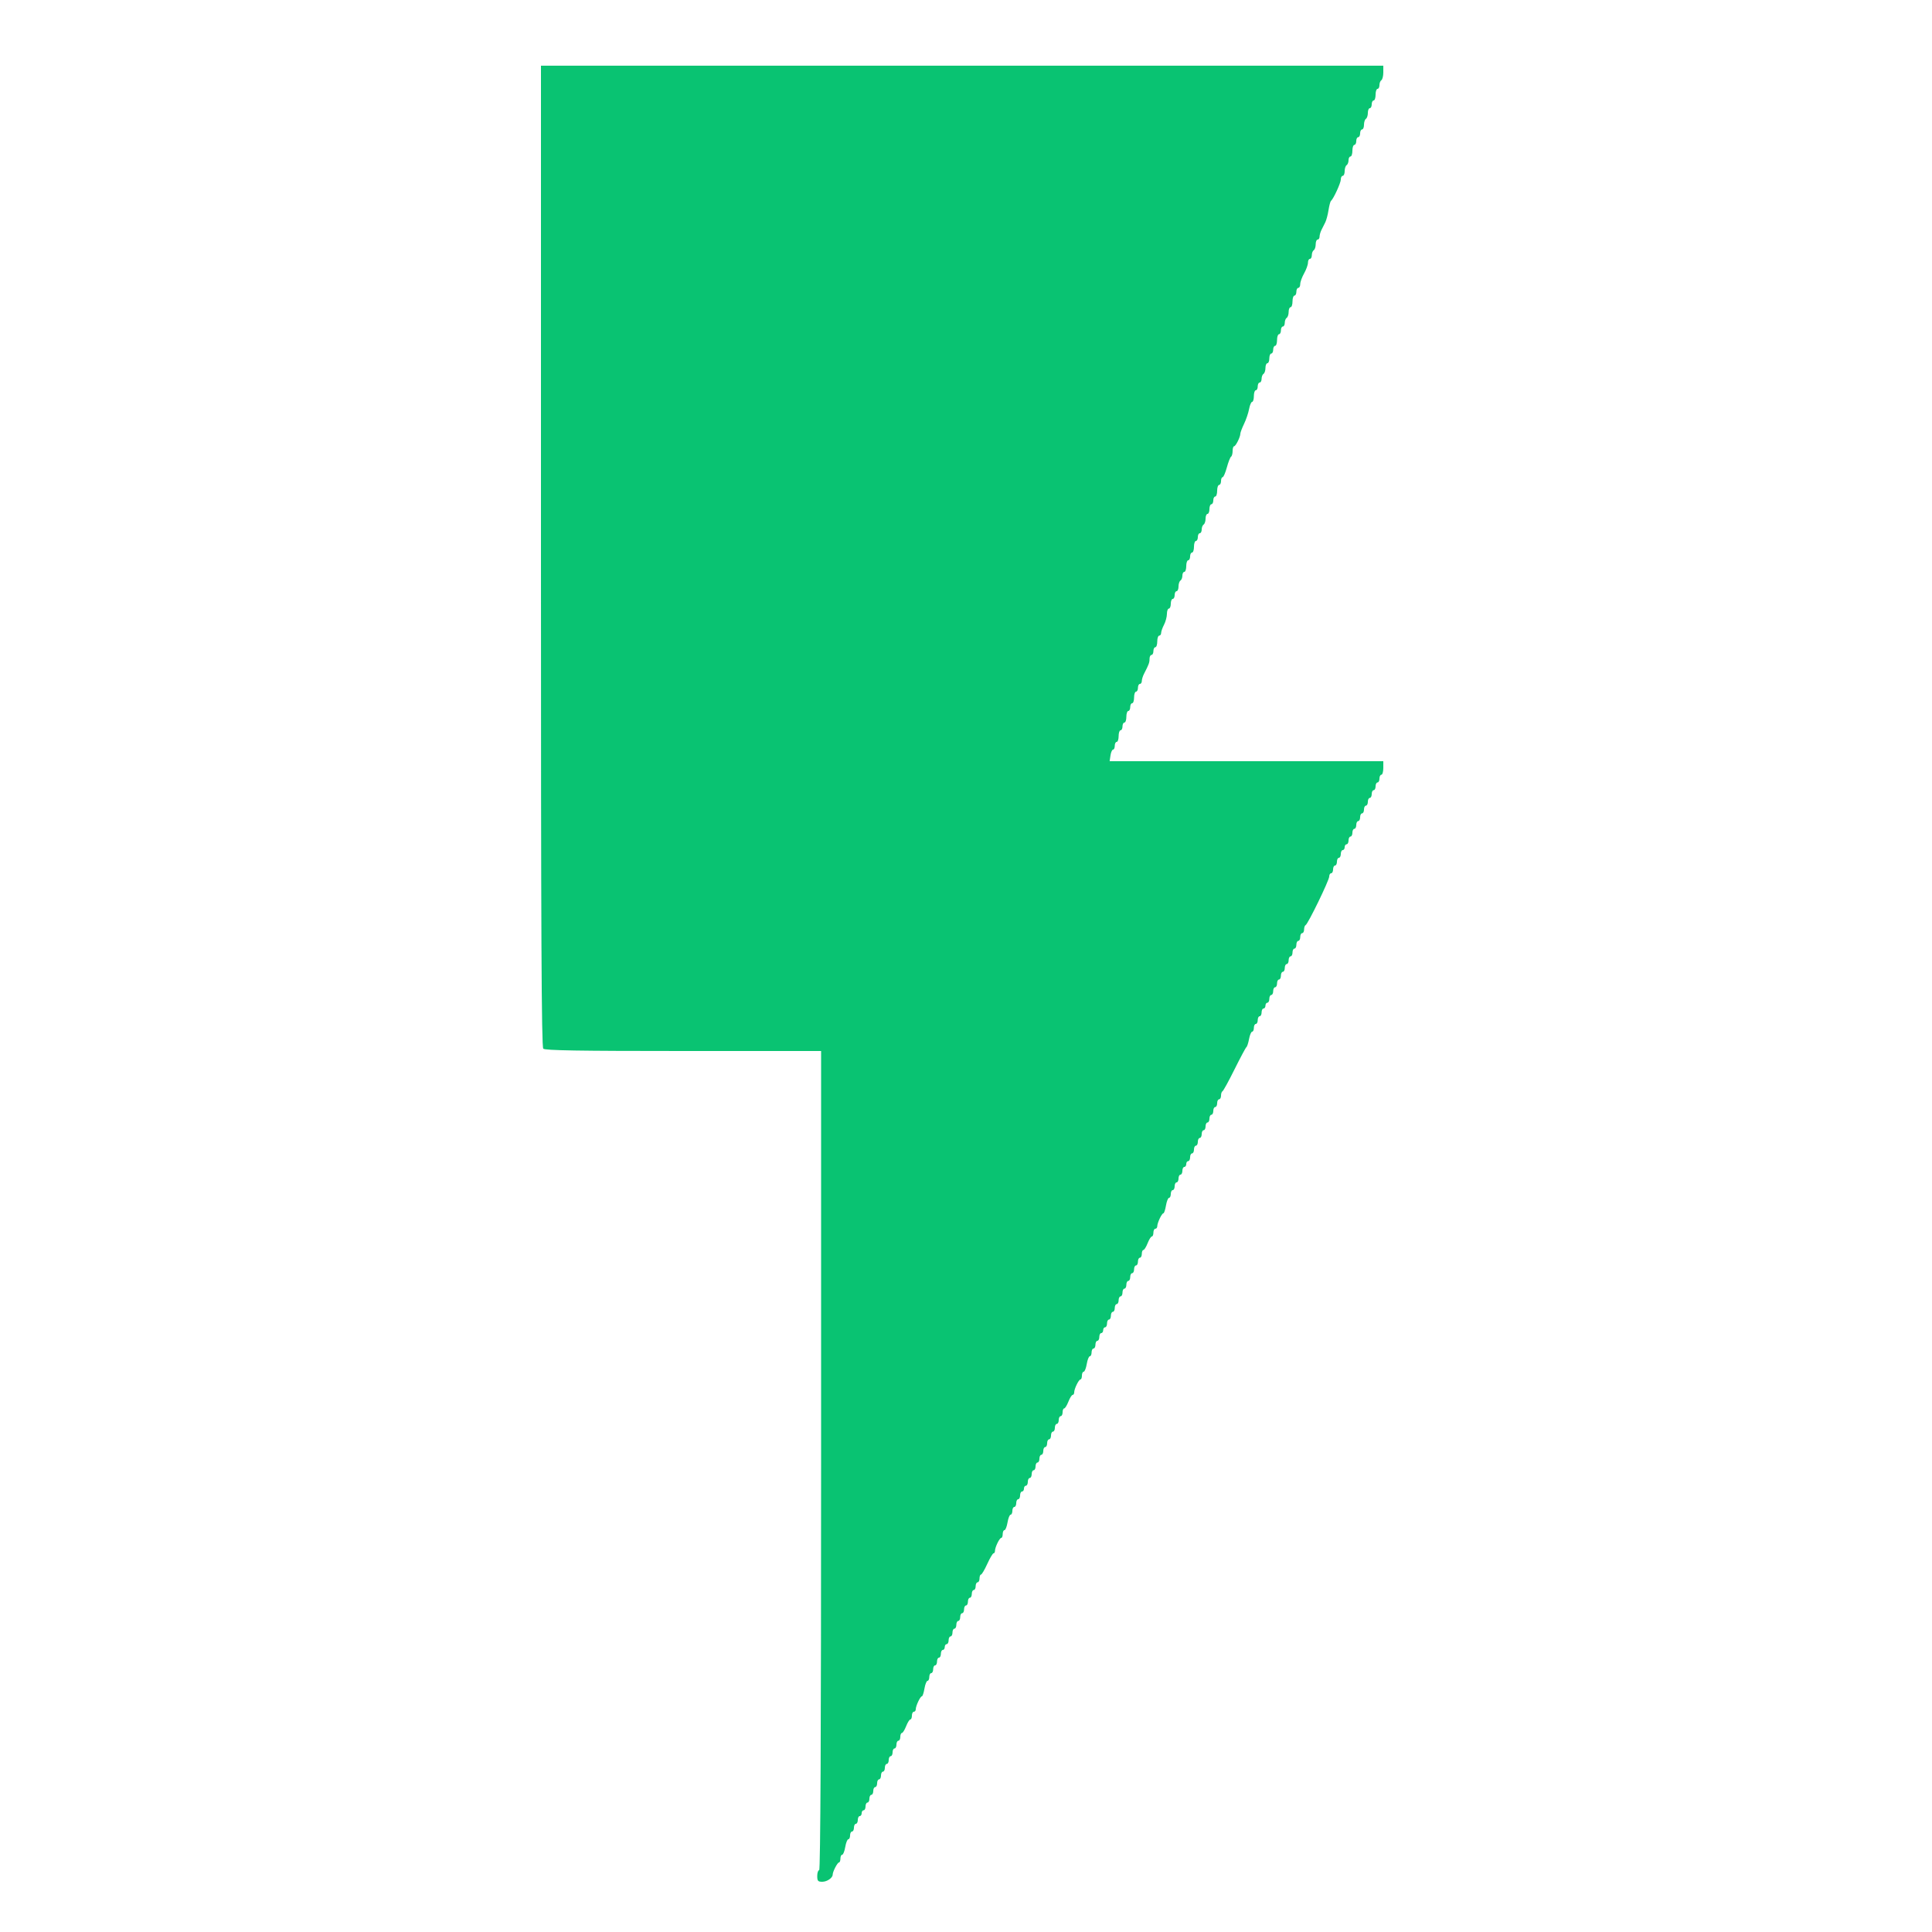
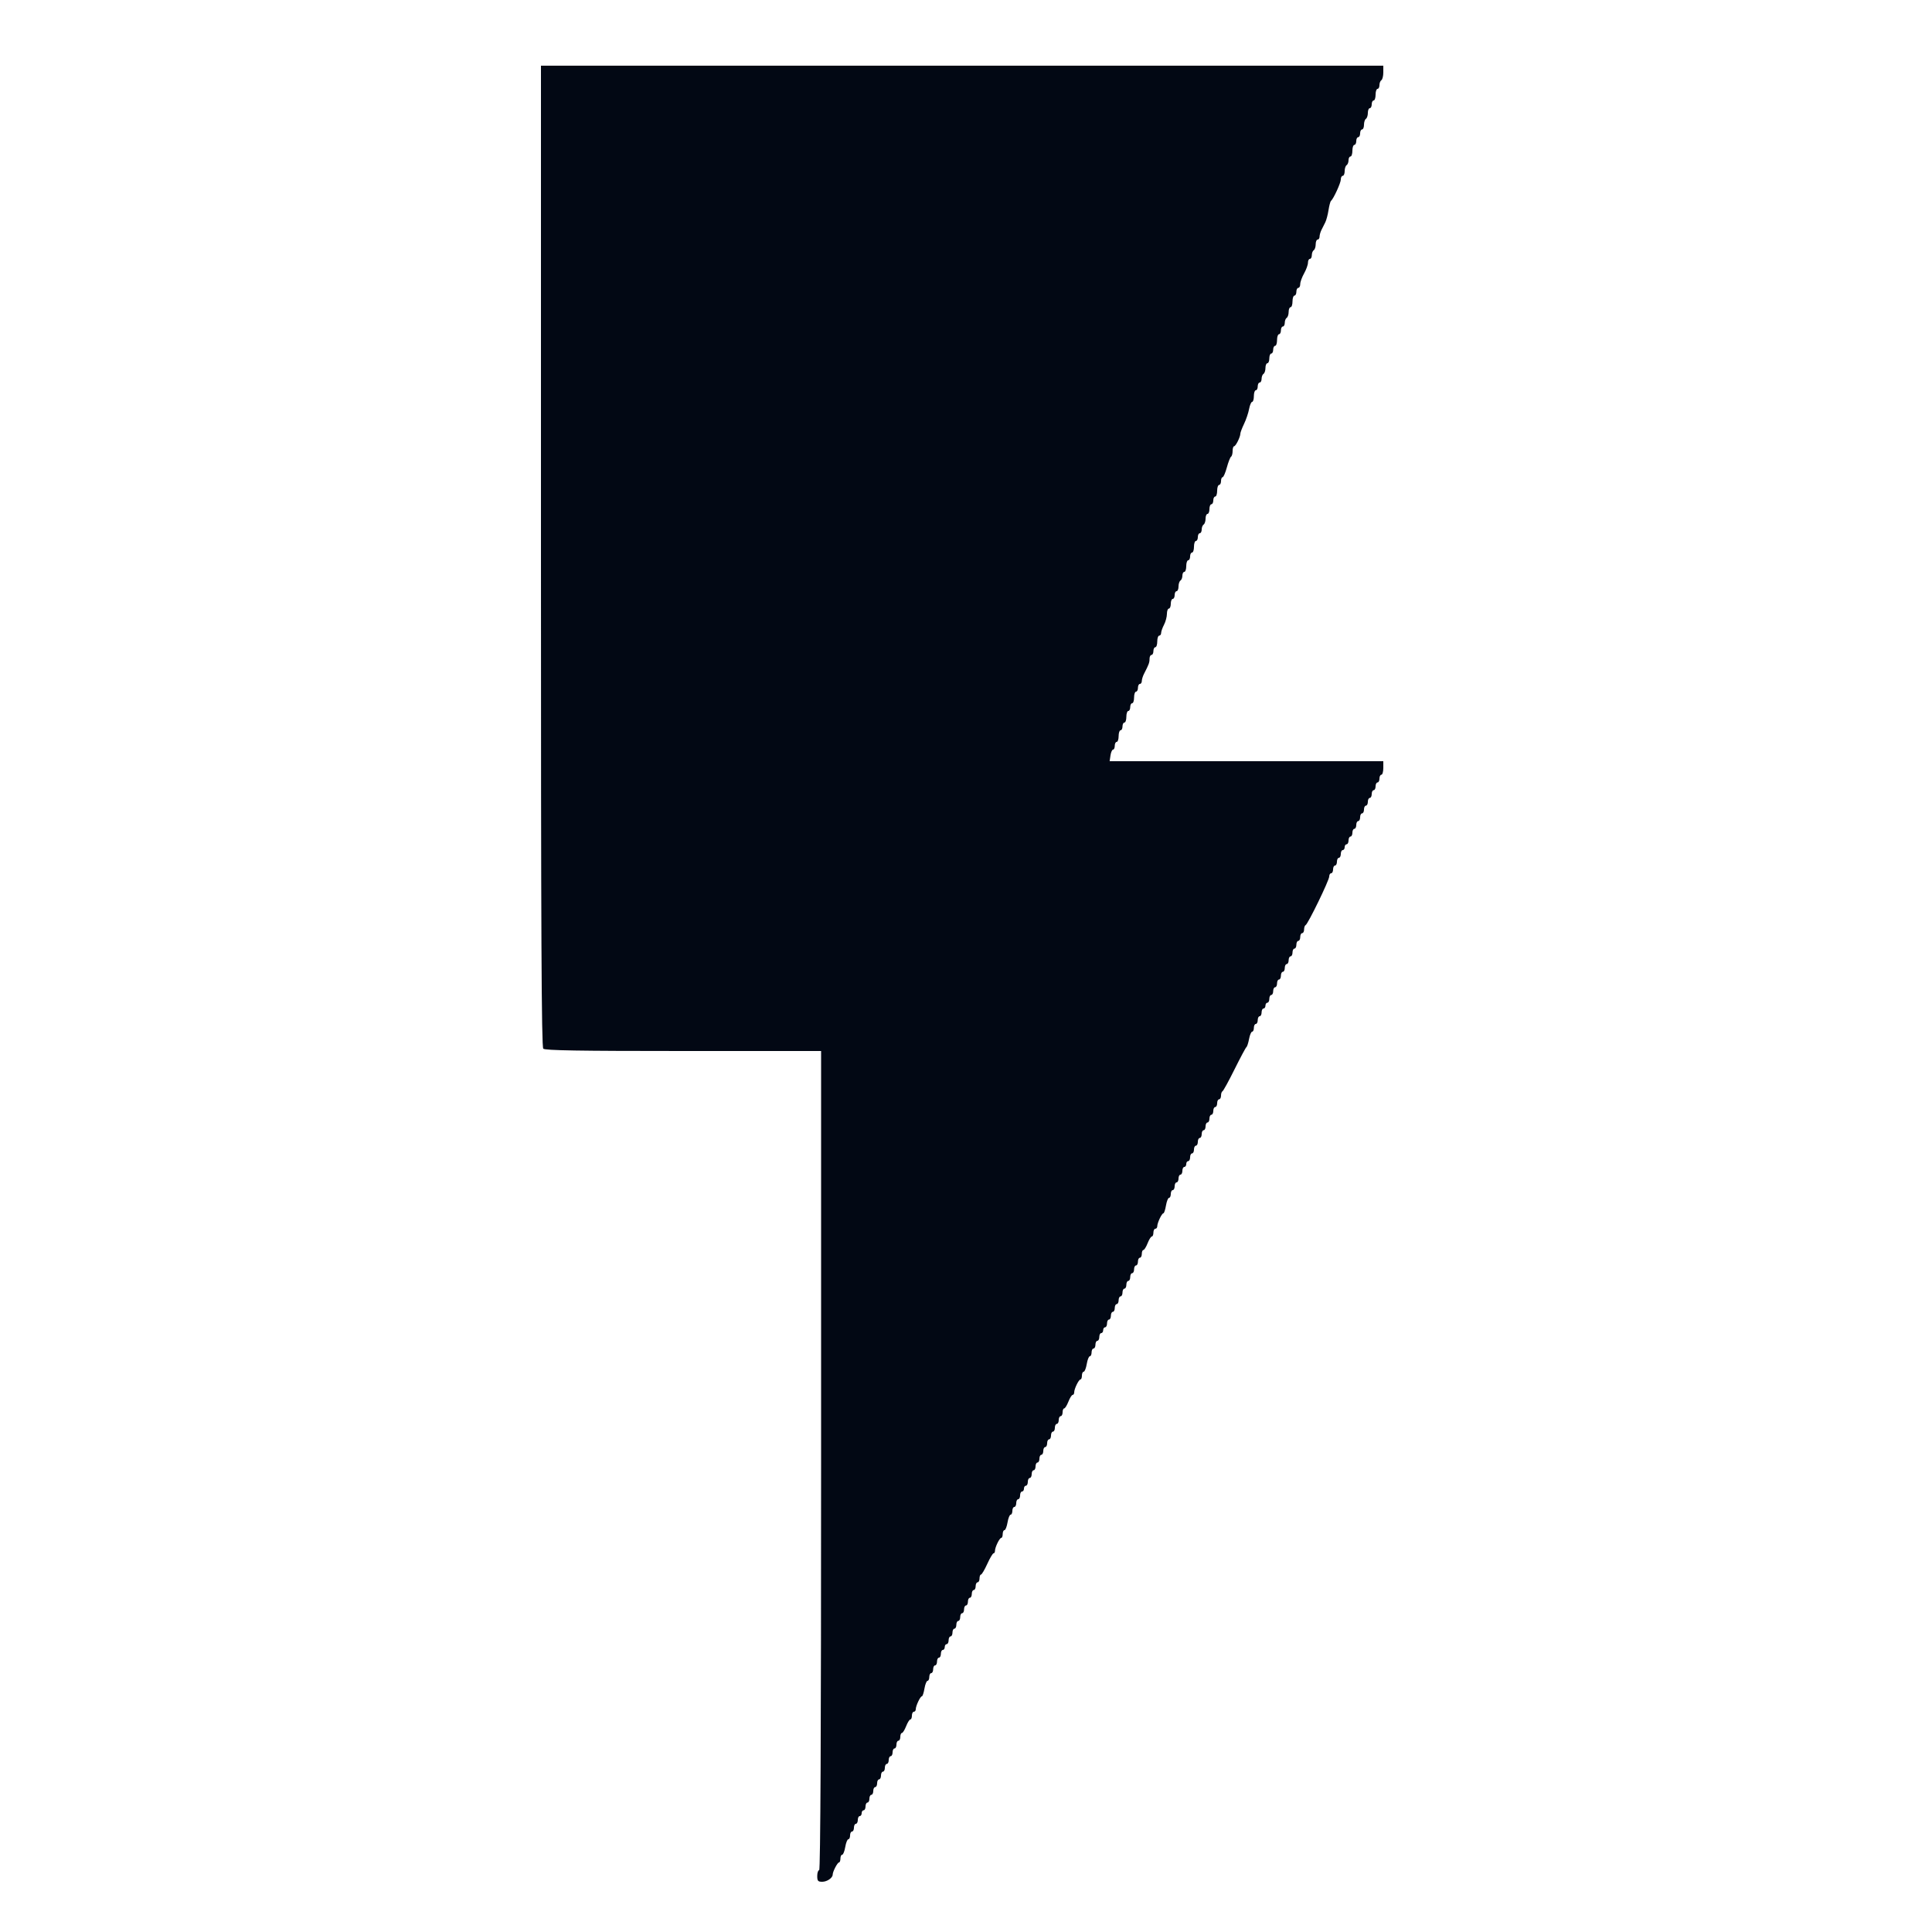
<svg xmlns="http://www.w3.org/2000/svg" id="svg" version="1.1" width="400" height="400" viewBox="0 0 400 400">
  <g id="svgg">
-     <path id="path0" d="M112.000 115.120 C 112.000 193.547,112.109 216.749,112.480 217.120 C 112.844 217.484,119.831 217.600,141.480 217.600 L 170.000 217.600 170.000 302.400 C 170.000 358.667,169.865 387.200,169.600 387.200 C 169.380 387.200,169.200 387.740,169.200 388.400 C 169.200 389.422,169.352 389.600,170.229 389.600 C 171.236 389.600,172.400 388.800,172.400 388.108 C 172.400 387.506,173.386 385.606,173.700 385.603 C 173.865 385.601,174.000 385.240,174.000 384.800 C 174.000 384.360,174.164 384.000,174.365 384.000 C 174.566 384.000,174.851 383.280,175.000 382.400 C 175.149 381.520,175.434 380.800,175.635 380.800 C 175.836 380.800,176.000 380.440,176.000 380.000 C 176.000 379.560,176.180 379.200,176.400 379.200 C 176.620 379.200,176.800 378.840,176.800 378.400 C 176.800 377.960,176.980 377.600,177.200 377.600 C 177.420 377.600,177.600 377.240,177.600 376.800 C 177.600 376.360,177.780 376.000,178.000 376.000 C 178.220 376.000,178.400 375.730,178.400 375.400 C 178.400 375.070,178.580 374.800,178.800 374.800 C 179.020 374.800,179.200 374.440,179.200 374.000 C 179.200 373.560,179.380 373.200,179.600 373.200 C 179.820 373.200,180.000 372.840,180.000 372.400 C 180.000 371.960,180.180 371.600,180.400 371.600 C 180.620 371.600,180.800 371.240,180.800 370.800 C 180.800 370.360,180.980 370.000,181.200 370.000 C 181.420 370.000,181.600 369.640,181.600 369.200 C 181.600 368.760,181.780 368.400,182.000 368.400 C 182.220 368.400,182.400 368.040,182.400 367.600 C 182.400 367.160,182.580 366.800,182.800 366.800 C 183.020 366.800,183.200 366.440,183.200 366.000 C 183.200 365.560,183.380 365.200,183.600 365.200 C 183.820 365.200,184.000 364.840,184.000 364.400 C 184.000 363.960,184.180 363.600,184.400 363.600 C 184.620 363.600,184.800 363.240,184.800 362.800 C 184.800 362.360,184.980 362.000,185.200 362.000 C 185.420 362.000,185.600 361.640,185.600 361.200 C 185.600 360.760,185.780 360.400,186.000 360.400 C 186.220 360.400,186.400 360.040,186.400 359.600 C 186.400 359.160,186.546 358.800,186.725 358.800 C 186.904 358.800,187.298 358.170,187.600 357.400 C 187.902 356.630,188.296 356.000,188.475 356.000 C 188.654 356.000,188.800 355.640,188.800 355.200 C 188.800 354.760,188.980 354.400,189.200 354.400 C 189.420 354.400,189.600 354.166,189.600 353.880 C 189.600 353.181,190.533 351.207,190.865 351.203 C 191.011 351.201,191.251 350.480,191.400 349.600 C 191.549 348.720,191.834 348.000,192.035 348.000 C 192.236 348.000,192.400 347.640,192.400 347.200 C 192.400 346.760,192.580 346.400,192.800 346.400 C 193.020 346.400,193.200 346.040,193.200 345.600 C 193.200 345.160,193.380 344.800,193.600 344.800 C 193.820 344.800,194.000 344.440,194.000 344.000 C 194.000 343.560,194.180 343.200,194.400 343.200 C 194.620 343.200,194.800 342.840,194.800 342.400 C 194.800 341.960,194.980 341.600,195.200 341.600 C 195.420 341.600,195.600 341.330,195.600 341.000 C 195.600 340.670,195.780 340.400,196.000 340.400 C 196.220 340.400,196.400 340.040,196.400 339.600 C 196.400 339.160,196.580 338.800,196.800 338.800 C 197.020 338.800,197.200 338.440,197.200 338.000 C 197.200 337.560,197.380 337.200,197.600 337.200 C 197.820 337.200,198.000 336.840,198.000 336.400 C 198.000 335.960,198.180 335.600,198.400 335.600 C 198.620 335.600,198.800 335.240,198.800 334.800 C 198.800 334.360,198.980 334.000,199.200 334.000 C 199.420 334.000,199.600 333.640,199.600 333.200 C 199.600 332.760,199.780 332.400,200.000 332.400 C 200.220 332.400,200.400 332.040,200.400 331.600 C 200.400 331.160,200.580 330.800,200.800 330.800 C 201.020 330.800,201.200 330.440,201.200 330.000 C 201.200 329.560,201.380 329.200,201.600 329.200 C 201.820 329.200,202.000 328.840,202.000 328.400 C 202.000 327.960,202.180 327.600,202.400 327.600 C 202.620 327.600,202.800 327.240,202.800 326.800 C 202.800 326.360,202.935 325.999,203.100 325.999 C 203.265 325.998,203.850 325.008,204.400 323.800 C 204.950 322.592,205.535 321.602,205.700 321.601 C 205.865 321.601,206.000 321.366,206.000 321.080 C 206.000 320.344,206.941 318.407,207.300 318.403 C 207.465 318.401,207.600 318.040,207.600 317.600 C 207.600 317.160,207.764 316.800,207.965 316.800 C 208.166 316.800,208.451 316.080,208.600 315.200 C 208.749 314.320,209.034 313.600,209.235 313.600 C 209.436 313.600,209.600 313.240,209.600 312.800 C 209.600 312.360,209.780 312.000,210.000 312.000 C 210.220 312.000,210.400 311.640,210.400 311.200 C 210.400 310.760,210.580 310.400,210.800 310.400 C 211.020 310.400,211.200 310.040,211.200 309.600 C 211.200 309.160,211.380 308.800,211.600 308.800 C 211.820 308.800,212.000 308.530,212.000 308.200 C 212.000 307.870,212.180 307.600,212.400 307.600 C 212.620 307.600,212.800 307.240,212.800 306.800 C 212.800 306.360,212.980 306.000,213.200 306.000 C 213.420 306.000,213.600 305.640,213.600 305.200 C 213.600 304.760,213.780 304.400,214.000 304.400 C 214.220 304.400,214.400 304.040,214.400 303.600 C 214.400 303.160,214.580 302.800,214.800 302.800 C 215.020 302.800,215.200 302.440,215.200 302.000 C 215.200 301.560,215.380 301.200,215.600 301.200 C 215.820 301.200,216.000 300.840,216.000 300.400 C 216.000 299.960,216.180 299.600,216.400 299.600 C 216.620 299.600,216.800 299.240,216.800 298.800 C 216.800 298.360,216.980 298.000,217.200 298.000 C 217.420 298.000,217.600 297.640,217.600 297.200 C 217.600 296.760,217.780 296.400,218.000 296.400 C 218.220 296.400,218.400 296.040,218.400 295.600 C 218.400 295.160,218.580 294.800,218.800 294.800 C 219.020 294.800,219.200 294.440,219.200 294.000 C 219.200 293.560,219.380 293.200,219.600 293.200 C 219.820 293.200,220.000 292.840,220.000 292.400 C 220.000 291.960,220.146 291.600,220.325 291.600 C 220.504 291.600,220.898 290.970,221.200 290.200 C 221.502 289.430,221.896 288.800,222.075 288.800 C 222.254 288.800,222.400 288.566,222.400 288.280 C 222.400 287.544,223.341 285.607,223.700 285.603 C 223.865 285.601,224.000 285.240,224.000 284.800 C 224.000 284.360,224.164 284.000,224.365 284.000 C 224.566 284.000,224.851 283.280,225.000 282.400 C 225.149 281.520,225.434 280.800,225.635 280.800 C 225.836 280.800,226.000 280.440,226.000 280.000 C 226.000 279.560,226.180 279.200,226.400 279.200 C 226.620 279.200,226.800 278.840,226.800 278.400 C 226.800 277.960,226.980 277.600,227.200 277.600 C 227.420 277.600,227.600 277.240,227.600 276.800 C 227.600 276.360,227.780 276.000,228.000 276.000 C 228.220 276.000,228.400 275.730,228.400 275.400 C 228.400 275.070,228.580 274.800,228.800 274.800 C 229.020 274.800,229.200 274.440,229.200 274.000 C 229.200 273.560,229.380 273.200,229.600 273.200 C 229.820 273.200,230.000 272.840,230.000 272.400 C 230.000 271.960,230.180 271.600,230.400 271.600 C 230.620 271.600,230.800 271.240,230.800 270.800 C 230.800 270.360,230.980 270.000,231.200 270.000 C 231.420 270.000,231.600 269.640,231.600 269.200 C 231.600 268.760,231.780 268.400,232.000 268.400 C 232.220 268.400,232.400 268.040,232.400 267.600 C 232.400 267.160,232.580 266.800,232.800 266.800 C 233.020 266.800,233.200 266.440,233.200 266.000 C 233.200 265.560,233.380 265.200,233.600 265.200 C 233.820 265.200,234.000 264.840,234.000 264.400 C 234.000 263.960,234.180 263.600,234.400 263.600 C 234.620 263.600,234.800 263.240,234.800 262.800 C 234.800 262.360,234.980 262.000,235.200 262.000 C 235.420 262.000,235.600 261.640,235.600 261.200 C 235.600 260.760,235.780 260.400,236.000 260.400 C 236.220 260.400,236.400 260.040,236.400 259.600 C 236.400 259.160,236.546 258.800,236.725 258.800 C 236.904 258.800,237.298 258.170,237.600 257.400 C 237.902 256.630,238.296 256.000,238.475 256.000 C 238.654 256.000,238.800 255.640,238.800 255.200 C 238.800 254.760,238.980 254.400,239.200 254.400 C 239.420 254.400,239.600 254.166,239.600 253.880 C 239.600 253.181,240.533 251.207,240.865 251.203 C 241.011 251.201,241.251 250.480,241.400 249.600 C 241.549 248.720,241.834 248.000,242.035 248.000 C 242.236 248.000,242.400 247.640,242.400 247.200 C 242.400 246.760,242.580 246.400,242.800 246.400 C 243.020 246.400,243.200 246.040,243.200 245.600 C 243.200 245.160,243.380 244.800,243.600 244.800 C 243.820 244.800,244.000 244.440,244.000 244.000 C 244.000 243.560,244.180 243.200,244.400 243.200 C 244.620 243.200,244.800 242.840,244.800 242.400 C 244.800 241.960,244.980 241.600,245.200 241.600 C 245.420 241.600,245.600 241.330,245.600 241.000 C 245.600 240.670,245.780 240.400,246.000 240.400 C 246.220 240.400,246.400 240.040,246.400 239.600 C 246.400 239.160,246.580 238.800,246.800 238.800 C 247.020 238.800,247.200 238.440,247.200 238.000 C 247.200 237.560,247.380 237.200,247.600 237.200 C 247.820 237.200,248.000 236.840,248.000 236.400 C 248.000 235.960,248.180 235.600,248.400 235.600 C 248.620 235.600,248.800 235.240,248.800 234.800 C 248.800 234.360,248.980 234.000,249.200 234.000 C 249.420 234.000,249.600 233.640,249.600 233.200 C 249.600 232.760,249.780 232.400,250.000 232.400 C 250.220 232.400,250.400 232.040,250.400 231.600 C 250.400 231.160,250.580 230.800,250.800 230.800 C 251.020 230.800,251.200 230.440,251.200 230.000 C 251.200 229.560,251.380 229.200,251.600 229.200 C 251.820 229.200,252.000 228.840,252.000 228.400 C 252.000 227.960,252.180 227.600,252.400 227.600 C 252.620 227.600,252.800 227.255,252.800 226.833 C 252.800 226.412,252.937 226.007,253.105 225.933 C 253.273 225.860,254.393 223.820,255.594 221.400 C 256.796 218.980,257.902 216.910,258.053 216.799 C 258.203 216.689,258.453 215.924,258.608 215.099 C 258.762 214.275,259.049 213.600,259.245 213.600 C 259.440 213.600,259.600 213.240,259.600 212.800 C 259.600 212.360,259.780 212.000,260.000 212.000 C 260.220 212.000,260.400 211.640,260.400 211.200 C 260.400 210.760,260.580 210.400,260.800 210.400 C 261.020 210.400,261.200 210.040,261.200 209.600 C 261.200 209.160,261.380 208.800,261.600 208.800 C 261.820 208.800,262.000 208.530,262.000 208.200 C 262.000 207.870,262.180 207.600,262.400 207.600 C 262.620 207.600,262.800 207.240,262.800 206.800 C 262.800 206.360,262.980 206.000,263.200 206.000 C 263.420 206.000,263.600 205.640,263.600 205.200 C 263.600 204.760,263.780 204.400,264.000 204.400 C 264.220 204.400,264.400 204.040,264.400 203.600 C 264.400 203.160,264.580 202.800,264.800 202.800 C 265.020 202.800,265.200 202.440,265.200 202.000 C 265.200 201.560,265.380 201.200,265.600 201.200 C 265.820 201.200,266.000 200.840,266.000 200.400 C 266.000 199.960,266.180 199.600,266.400 199.600 C 266.620 199.600,266.800 199.240,266.800 198.800 C 266.800 198.360,266.980 198.000,267.200 198.000 C 267.420 198.000,267.600 197.640,267.600 197.200 C 267.600 196.760,267.780 196.400,268.000 196.400 C 268.220 196.400,268.400 196.040,268.400 195.600 C 268.400 195.160,268.580 194.800,268.800 194.800 C 269.020 194.800,269.200 194.440,269.200 194.000 C 269.200 193.560,269.380 193.200,269.600 193.200 C 269.820 193.200,270.000 192.855,270.000 192.433 C 270.000 192.012,270.141 191.607,270.313 191.533 C 270.789 191.330,275.200 182.257,275.200 181.480 C 275.200 181.106,275.380 180.800,275.600 180.800 C 275.820 180.800,276.000 180.440,276.000 180.000 C 276.000 179.560,276.180 179.200,276.400 179.200 C 276.620 179.200,276.800 178.840,276.800 178.400 C 276.800 177.960,276.980 177.600,277.200 177.600 C 277.420 177.600,277.600 177.240,277.600 176.800 C 277.600 176.360,277.780 176.000,278.000 176.000 C 278.220 176.000,278.400 175.730,278.400 175.400 C 278.400 175.070,278.580 174.800,278.800 174.800 C 279.020 174.800,279.200 174.440,279.200 174.000 C 279.200 173.560,279.380 173.200,279.600 173.200 C 279.820 173.200,280.000 172.840,280.000 172.400 C 280.000 171.960,280.180 171.600,280.400 171.600 C 280.620 171.600,280.800 171.240,280.800 170.800 C 280.800 170.360,280.980 170.000,281.200 170.000 C 281.420 170.000,281.600 169.640,281.600 169.200 C 281.600 168.760,281.780 168.400,282.000 168.400 C 282.220 168.400,282.400 168.040,282.400 167.600 C 282.400 167.160,282.580 166.800,282.800 166.800 C 283.020 166.800,283.200 166.440,283.200 166.000 C 283.200 165.560,283.380 165.200,283.600 165.200 C 283.820 165.200,284.000 164.840,284.000 164.400 C 284.000 163.960,284.180 163.600,284.400 163.600 C 284.620 163.600,284.800 163.240,284.800 162.800 C 284.800 162.360,284.980 162.000,285.200 162.000 C 285.420 162.000,285.600 161.640,285.600 161.200 C 285.600 160.760,285.780 160.400,286.000 160.400 C 286.220 160.400,286.400 159.770,286.400 159.000 L 286.400 157.600 258.069 157.600 L 229.739 157.600 229.915 156.400 C 230.012 155.740,230.250 155.200,230.445 155.200 C 230.640 155.200,230.800 154.840,230.800 154.400 C 230.800 153.960,230.980 153.600,231.200 153.600 C 231.420 153.600,231.600 153.060,231.600 152.400 C 231.600 151.740,231.780 151.200,232.000 151.200 C 232.220 151.200,232.400 150.840,232.400 150.400 C 232.400 149.960,232.580 149.600,232.800 149.600 C 233.020 149.600,233.200 149.060,233.200 148.400 C 233.200 147.740,233.380 147.200,233.600 147.200 C 233.820 147.200,234.000 146.840,234.000 146.400 C 234.000 145.960,234.180 145.600,234.400 145.600 C 234.620 145.600,234.800 145.060,234.800 144.400 C 234.800 143.740,234.980 143.200,235.200 143.200 C 235.420 143.200,235.600 142.840,235.600 142.400 C 235.600 141.960,235.780 141.600,236.000 141.600 C 236.220 141.600,236.400 141.328,236.400 140.995 C 236.400 140.662,236.608 139.987,236.862 139.495 C 237.858 137.569,238.000 137.183,238.000 136.405 C 238.000 135.962,238.180 135.600,238.400 135.600 C 238.620 135.600,238.800 135.240,238.800 134.800 C 238.800 134.360,238.980 134.000,239.200 134.000 C 239.420 134.000,239.600 133.460,239.600 132.800 C 239.600 132.140,239.780 131.600,240.000 131.600 C 240.220 131.600,240.400 131.351,240.400 131.046 C 240.400 130.741,240.669 129.976,240.998 129.346 C 241.326 128.716,241.596 127.705,241.598 127.100 C 241.599 126.495,241.780 126.000,242.000 126.000 C 242.220 126.000,242.400 125.550,242.400 125.000 C 242.400 124.450,242.580 124.000,242.800 124.000 C 243.020 124.000,243.200 123.640,243.200 123.200 C 243.200 122.760,243.380 122.400,243.600 122.400 C 243.820 122.400,244.000 121.961,244.000 121.424 C 244.000 120.887,244.180 120.336,244.400 120.200 C 244.620 120.064,244.800 119.603,244.800 119.176 C 244.800 118.749,244.980 118.400,245.200 118.400 C 245.420 118.400,245.600 117.860,245.600 117.200 C 245.600 116.540,245.780 116.000,246.000 116.000 C 246.220 116.000,246.400 115.640,246.400 115.200 C 246.400 114.760,246.580 114.400,246.800 114.400 C 247.020 114.400,247.200 113.860,247.200 113.200 C 247.200 112.540,247.380 112.000,247.600 112.000 C 247.820 112.000,248.000 111.640,248.000 111.200 C 248.000 110.760,248.180 110.400,248.400 110.400 C 248.620 110.400,248.800 110.051,248.800 109.624 C 248.800 109.197,248.980 108.736,249.200 108.600 C 249.420 108.464,249.600 107.913,249.600 107.376 C 249.600 106.839,249.780 106.400,250.000 106.400 C 250.220 106.400,250.400 105.950,250.400 105.400 C 250.400 104.850,250.580 104.400,250.800 104.400 C 251.020 104.400,251.200 104.040,251.200 103.600 C 251.200 103.160,251.380 102.800,251.600 102.800 C 251.820 102.800,252.000 102.260,252.000 101.600 C 252.000 100.940,252.180 100.400,252.400 100.400 C 252.620 100.400,252.800 100.040,252.800 99.600 C 252.800 99.160,252.947 98.800,253.128 98.800 C 253.308 98.800,253.704 97.889,254.007 96.775 C 254.310 95.661,254.703 94.660,254.879 94.551 C 255.056 94.442,255.200 93.913,255.200 93.376 C 255.200 92.839,255.335 92.399,255.500 92.397 C 255.840 92.393,256.800 90.472,256.800 89.795 C 256.800 89.551,257.144 88.638,257.564 87.768 C 257.985 86.898,258.455 85.514,258.609 84.693 C 258.763 83.872,259.049 83.200,259.245 83.200 C 259.440 83.200,259.600 82.660,259.600 82.000 C 259.600 81.340,259.780 80.800,260.000 80.800 C 260.220 80.800,260.400 80.440,260.400 80.000 C 260.400 79.560,260.580 79.200,260.800 79.200 C 261.020 79.200,261.200 78.851,261.200 78.424 C 261.200 77.997,261.380 77.536,261.600 77.400 C 261.820 77.264,262.000 76.713,262.000 76.176 C 262.000 75.639,262.180 75.200,262.400 75.200 C 262.620 75.200,262.800 74.750,262.800 74.200 C 262.800 73.650,262.980 73.200,263.200 73.200 C 263.420 73.200,263.600 72.840,263.600 72.400 C 263.600 71.960,263.780 71.600,264.000 71.600 C 264.220 71.600,264.400 71.060,264.400 70.400 C 264.400 69.740,264.580 69.200,264.800 69.200 C 265.020 69.200,265.200 68.840,265.200 68.400 C 265.200 67.960,265.380 67.600,265.600 67.600 C 265.820 67.600,266.000 67.251,266.000 66.824 C 266.000 66.397,266.180 65.936,266.400 65.800 C 266.620 65.664,266.800 65.113,266.800 64.576 C 266.800 64.039,266.980 63.600,267.200 63.600 C 267.420 63.600,267.600 63.060,267.600 62.400 C 267.600 61.740,267.780 61.200,268.000 61.200 C 268.220 61.200,268.400 60.840,268.400 60.400 C 268.400 59.960,268.580 59.600,268.800 59.600 C 269.020 59.600,269.200 59.245,269.200 58.812 C 269.200 58.379,269.560 57.383,270.000 56.600 C 270.440 55.817,270.800 54.821,270.800 54.388 C 270.800 53.955,270.980 53.600,271.200 53.600 C 271.420 53.600,271.600 53.251,271.600 52.824 C 271.600 52.397,271.780 51.936,272.000 51.800 C 272.220 51.664,272.400 51.113,272.400 50.576 C 272.400 50.039,272.580 49.600,272.800 49.600 C 273.020 49.600,273.200 49.328,273.200 48.995 C 273.200 48.662,273.380 48.032,273.600 47.595 C 273.820 47.158,274.177 46.448,274.392 46.017 C 274.608 45.587,274.906 44.462,275.053 43.517 C 275.201 42.573,275.429 41.710,275.561 41.600 C 276.092 41.156,277.600 37.874,277.600 37.162 C 277.600 36.743,277.780 36.400,278.000 36.400 C 278.220 36.400,278.400 35.961,278.400 35.424 C 278.400 34.887,278.580 34.336,278.800 34.200 C 279.020 34.064,279.200 33.603,279.200 33.176 C 279.200 32.749,279.380 32.400,279.600 32.400 C 279.820 32.400,280.000 31.860,280.000 31.200 C 280.000 30.540,280.180 30.000,280.400 30.000 C 280.620 30.000,280.800 29.640,280.800 29.200 C 280.800 28.760,280.980 28.400,281.200 28.400 C 281.420 28.400,281.600 28.040,281.600 27.600 C 281.600 27.160,281.780 26.800,282.000 26.800 C 282.220 26.800,282.400 26.361,282.400 25.824 C 282.400 25.287,282.580 24.736,282.800 24.600 C 283.020 24.464,283.200 23.913,283.200 23.376 C 283.200 22.839,283.380 22.400,283.600 22.400 C 283.820 22.400,284.000 22.040,284.000 21.600 C 284.000 21.160,284.180 20.800,284.400 20.800 C 284.620 20.800,284.800 20.260,284.800 19.600 C 284.800 18.940,284.980 18.400,285.200 18.400 C 285.420 18.400,285.600 18.051,285.600 17.624 C 285.600 17.197,285.780 16.736,286.000 16.600 C 286.220 16.464,286.400 15.733,286.400 14.976 L 286.400 13.600 199.200 13.600 L 112.000 13.600 112.000 115.120 " stroke="none" fill="#09c372" fill-rule="evenodd" />
-     <path id="path1" d="" stroke="none" fill="#09c372" fill-rule="evenodd" />
-     <path id="path2" d="" stroke="none" fill="#09c372" fill-rule="evenodd" />
-     <path id="path3" d="" stroke="none" fill="#09c372" fill-rule="evenodd" />
-     <path id="path4" d="" stroke="none" fill="#09c372" fill-rule="evenodd" />
+     <path id="path0" d="M112.000 115.120 C 112.000 193.547,112.109 216.749,112.480 217.120 C 112.844 217.484,119.831 217.600,141.480 217.600 L 170.000 217.600 170.000 302.400 C 170.000 358.667,169.865 387.200,169.600 387.200 C 169.380 387.200,169.200 387.740,169.200 388.400 C 169.200 389.422,169.352 389.600,170.229 389.600 C 171.236 389.600,172.400 388.800,172.400 388.108 C 172.400 387.506,173.386 385.606,173.700 385.603 C 173.865 385.601,174.000 385.240,174.000 384.800 C 174.000 384.360,174.164 384.000,174.365 384.000 C 174.566 384.000,174.851 383.280,175.000 382.400 C 175.149 381.520,175.434 380.800,175.635 380.800 C 175.836 380.800,176.000 380.440,176.000 380.000 C 176.000 379.560,176.180 379.200,176.400 379.200 C 176.620 379.200,176.800 378.840,176.800 378.400 C 176.800 377.960,176.980 377.600,177.200 377.600 C 177.420 377.600,177.600 377.240,177.600 376.800 C 177.600 376.360,177.780 376.000,178.000 376.000 C 178.220 376.000,178.400 375.730,178.400 375.400 C 178.400 375.070,178.580 374.800,178.800 374.800 C 179.020 374.800,179.200 374.440,179.200 374.000 C 179.200 373.560,179.380 373.200,179.600 373.200 C 179.820 373.200,180.000 372.840,180.000 372.400 C 180.000 371.960,180.180 371.600,180.400 371.600 C 180.620 371.600,180.800 371.240,180.800 370.800 C 180.800 370.360,180.980 370.000,181.200 370.000 C 181.420 370.000,181.600 369.640,181.600 369.200 C 181.600 368.760,181.780 368.400,182.000 368.400 C 182.220 368.400,182.400 368.040,182.400 367.600 C 182.400 367.160,182.580 366.800,182.800 366.800 C 183.020 366.800,183.200 366.440,183.200 366.000 C 183.200 365.560,183.380 365.200,183.600 365.200 C 183.820 365.200,184.000 364.840,184.000 364.400 C 184.000 363.960,184.180 363.600,184.400 363.600 C 184.620 363.600,184.800 363.240,184.800 362.800 C 184.800 362.360,184.980 362.000,185.200 362.000 C 185.420 362.000,185.600 361.640,185.600 361.200 C 185.600 360.760,185.780 360.400,186.000 360.400 C 186.220 360.400,186.400 360.040,186.400 359.600 C 186.400 359.160,186.546 358.800,186.725 358.800 C 186.904 358.800,187.298 358.170,187.600 357.400 C 187.902 356.630,188.296 356.000,188.475 356.000 C 188.654 356.000,188.800 355.640,188.800 355.200 C 188.800 354.760,188.980 354.400,189.200 354.400 C 189.420 354.400,189.600 354.166,189.600 353.880 C 189.600 353.181,190.533 351.207,190.865 351.203 C 191.011 351.201,191.251 350.480,191.400 349.600 C 191.549 348.720,191.834 348.000,192.035 348.000 C 192.236 348.000,192.400 347.640,192.400 347.200 C 192.400 346.760,192.580 346.400,192.800 346.400 C 193.020 346.400,193.200 346.040,193.200 345.600 C 193.200 345.160,193.380 344.800,193.600 344.800 C 193.820 344.800,194.000 344.440,194.000 344.000 C 194.000 343.560,194.180 343.200,194.400 343.200 C 194.620 343.200,194.800 342.840,194.800 342.400 C 194.800 341.960,194.980 341.600,195.200 341.600 C 195.420 341.600,195.600 341.330,195.600 341.000 C 195.600 340.670,195.780 340.400,196.000 340.400 C 196.220 340.400,196.400 340.040,196.400 339.600 C 196.400 339.160,196.580 338.800,196.800 338.800 C 197.020 338.800,197.200 338.440,197.200 338.000 C 197.200 337.560,197.380 337.200,197.600 337.200 C 197.820 337.200,198.000 336.840,198.000 336.400 C 198.000 335.960,198.180 335.600,198.400 335.600 C 198.620 335.600,198.800 335.240,198.800 334.800 C 198.800 334.360,198.980 334.000,199.200 334.000 C 199.420 334.000,199.600 333.640,199.600 333.200 C 199.600 332.760,199.780 332.400,200.000 332.400 C 200.220 332.400,200.400 332.040,200.400 331.600 C 200.400 331.160,200.580 330.800,200.800 330.800 C 201.020 330.800,201.200 330.440,201.200 330.000 C 201.200 329.560,201.380 329.200,201.600 329.200 C 201.820 329.200,202.000 328.840,202.000 328.400 C 202.000 327.960,202.180 327.600,202.400 327.600 C 202.620 327.600,202.800 327.240,202.800 326.800 C 202.800 326.360,202.935 325.999,203.100 325.999 C 203.265 325.998,203.850 325.008,204.400 323.800 C 204.950 322.592,205.535 321.602,205.700 321.601 C 205.865 321.601,206.000 321.366,206.000 321.080 C 206.000 320.344,206.941 318.407,207.300 318.403 C 207.465 318.401,207.600 318.040,207.600 317.600 C 207.600 317.160,207.764 316.800,207.965 316.800 C 208.166 316.800,208.451 316.080,208.600 315.200 C 208.749 314.320,209.034 313.600,209.235 313.600 C 209.436 313.600,209.600 313.240,209.600 312.800 C 209.600 312.360,209.780 312.000,210.000 312.000 C 210.220 312.000,210.400 311.640,210.400 311.200 C 210.400 310.760,210.580 310.400,210.800 310.400 C 211.020 310.400,211.200 310.040,211.200 309.600 C 211.200 309.160,211.380 308.800,211.600 308.800 C 211.820 308.800,212.000 308.530,212.000 308.200 C 212.000 307.870,212.180 307.600,212.400 307.600 C 212.620 307.600,212.800 307.240,212.800 306.800 C 212.800 306.360,212.980 306.000,213.200 306.000 C 213.420 306.000,213.600 305.640,213.600 305.200 C 213.600 304.760,213.780 304.400,214.000 304.400 C 214.220 304.400,214.400 304.040,214.400 303.600 C 214.400 303.160,214.580 302.800,214.800 302.800 C 215.020 302.800,215.200 302.440,215.200 302.000 C 215.200 301.560,215.380 301.200,215.600 301.200 C 215.820 301.200,216.000 300.840,216.000 300.400 C 216.000 299.960,216.180 299.600,216.400 299.600 C 216.620 299.600,216.800 299.240,216.800 298.800 C 216.800 298.360,216.980 298.000,217.200 298.000 C 217.420 298.000,217.600 297.640,217.600 297.200 C 217.600 296.760,217.780 296.400,218.000 296.400 C 218.220 296.400,218.400 296.040,218.400 295.600 C 218.400 295.160,218.580 294.800,218.800 294.800 C 219.020 294.800,219.200 294.440,219.200 294.000 C 219.200 293.560,219.380 293.200,219.600 293.200 C 219.820 293.200,220.000 292.840,220.000 292.400 C 220.000 291.960,220.146 291.600,220.325 291.600 C 220.504 291.600,220.898 290.970,221.200 290.200 C 221.502 289.430,221.896 288.800,222.075 288.800 C 222.254 288.800,222.400 288.566,222.400 288.280 C 222.400 287.544,223.341 285.607,223.700 285.603 C 223.865 285.601,224.000 285.240,224.000 284.800 C 224.000 284.360,224.164 284.000,224.365 284.000 C 224.566 284.000,224.851 283.280,225.000 282.400 C 225.149 281.520,225.434 280.800,225.635 280.800 C 225.836 280.800,226.000 280.440,226.000 280.000 C 226.000 279.560,226.180 279.200,226.400 279.200 C 226.620 279.200,226.800 278.840,226.800 278.400 C 226.800 277.960,226.980 277.600,227.200 277.600 C 227.420 277.600,227.600 277.240,227.600 276.800 C 227.600 276.360,227.780 276.000,228.000 276.000 C 228.220 276.000,228.400 275.730,228.400 275.400 C 228.400 275.070,228.580 274.800,228.800 274.800 C 229.020 274.800,229.200 274.440,229.200 274.000 C 229.200 273.560,229.380 273.200,229.600 273.200 C 229.820 273.200,230.000 272.840,230.000 272.400 C 230.000 271.960,230.180 271.600,230.400 271.600 C 230.620 271.600,230.800 271.240,230.800 270.800 C 230.800 270.360,230.980 270.000,231.200 270.000 C 231.420 270.000,231.600 269.640,231.600 269.200 C 231.600 268.760,231.780 268.400,232.000 268.400 C 232.220 268.400,232.400 268.040,232.400 267.600 C 232.400 267.160,232.580 266.800,232.800 266.800 C 233.020 266.800,233.200 266.440,233.200 266.000 C 233.200 265.560,233.380 265.200,233.600 265.200 C 233.820 265.200,234.000 264.840,234.000 264.400 C 234.000 263.960,234.180 263.600,234.400 263.600 C 234.620 263.600,234.800 263.240,234.800 262.800 C 234.800 262.360,234.980 262.000,235.200 262.000 C 235.420 262.000,235.600 261.640,235.600 261.200 C 235.600 260.760,235.780 260.400,236.000 260.400 C 236.220 260.400,236.400 260.040,236.400 259.600 C 236.400 259.160,236.546 258.800,236.725 258.800 C 236.904 258.800,237.298 258.170,237.600 257.400 C 237.902 256.630,238.296 256.000,238.475 256.000 C 238.654 256.000,238.800 255.640,238.800 255.200 C 238.800 254.760,238.980 254.400,239.200 254.400 C 239.420 254.400,239.600 254.166,239.600 253.880 C 239.600 253.181,240.533 251.207,240.865 251.203 C 241.011 251.201,241.251 250.480,241.400 249.600 C 241.549 248.720,241.834 248.000,242.035 248.000 C 242.236 248.000,242.400 247.640,242.400 247.200 C 242.400 246.760,242.580 246.400,242.800 246.400 C 243.020 246.400,243.200 246.040,243.200 245.600 C 243.200 245.160,243.380 244.800,243.600 244.800 C 243.820 244.800,244.000 244.440,244.000 244.000 C 244.000 243.560,244.180 243.200,244.400 243.200 C 244.620 243.200,244.800 242.840,244.800 242.400 C 244.800 241.960,244.980 241.600,245.200 241.600 C 245.420 241.600,245.600 241.330,245.600 241.000 C 245.600 240.670,245.780 240.400,246.000 240.400 C 246.220 240.400,246.400 240.040,246.400 239.600 C 246.400 239.160,246.580 238.800,246.800 238.800 C 247.020 238.800,247.200 238.440,247.200 238.000 C 247.200 237.560,247.380 237.200,247.600 237.200 C 247.820 237.200,248.000 236.840,248.000 236.400 C 248.000 235.960,248.180 235.600,248.400 235.600 C 248.620 235.600,248.800 235.240,248.800 234.800 C 248.800 234.360,248.980 234.000,249.200 234.000 C 249.420 234.000,249.600 233.640,249.600 233.200 C 249.600 232.760,249.780 232.400,250.000 232.400 C 250.220 232.400,250.400 232.040,250.400 231.600 C 250.400 231.160,250.580 230.800,250.800 230.800 C 251.020 230.800,251.200 230.440,251.200 230.000 C 251.200 229.560,251.380 229.200,251.600 229.200 C 251.820 229.200,252.000 228.840,252.000 228.400 C 252.000 227.960,252.180 227.600,252.400 227.600 C 252.620 227.600,252.800 227.255,252.800 226.833 C 252.800 226.412,252.937 226.007,253.105 225.933 C 253.273 225.860,254.393 223.820,255.594 221.400 C 256.796 218.980,257.902 216.910,258.053 216.799 C 258.203 216.689,258.453 215.924,258.608 215.099 C 258.762 214.275,259.049 213.600,259.245 213.600 C 259.440 213.600,259.600 213.240,259.600 212.800 C 259.600 212.360,259.780 212.000,260.000 212.000 C 260.220 212.000,260.400 211.640,260.400 211.200 C 260.400 210.760,260.580 210.400,260.800 210.400 C 261.020 210.400,261.200 210.040,261.200 209.600 C 261.200 209.160,261.380 208.800,261.600 208.800 C 261.820 208.800,262.000 208.530,262.000 208.200 C 262.000 207.870,262.180 207.600,262.400 207.600 C 262.620 207.600,262.800 207.240,262.800 206.800 C 262.800 206.360,262.980 206.000,263.200 206.000 C 263.420 206.000,263.600 205.640,263.600 205.200 C 263.600 204.760,263.780 204.400,264.000 204.400 C 264.220 204.400,264.400 204.040,264.400 203.600 C 264.400 203.160,264.580 202.800,264.800 202.800 C 265.020 202.800,265.200 202.440,265.200 202.000 C 265.200 201.560,265.380 201.200,265.600 201.200 C 265.820 201.200,266.000 200.840,266.000 200.400 C 266.000 199.960,266.180 199.600,266.400 199.600 C 266.620 199.600,266.800 199.240,266.800 198.800 C 266.800 198.360,266.980 198.000,267.200 198.000 C 267.420 198.000,267.600 197.640,267.600 197.200 C 267.600 196.760,267.780 196.400,268.000 196.400 C 268.220 196.400,268.400 196.040,268.400 195.600 C 268.400 195.160,268.580 194.800,268.800 194.800 C 269.020 194.800,269.200 194.440,269.200 194.000 C 269.200 193.560,269.380 193.200,269.600 193.200 C 269.820 193.200,270.000 192.855,270.000 192.433 C 270.000 192.012,270.141 191.607,270.313 191.533 C 270.789 191.330,275.200 182.257,275.200 181.480 C 275.200 181.106,275.380 180.800,275.600 180.800 C 275.820 180.800,276.000 180.440,276.000 180.000 C 276.000 179.560,276.180 179.200,276.400 179.200 C 276.620 179.200,276.800 178.840,276.800 178.400 C 276.800 177.960,276.980 177.600,277.200 177.600 C 277.420 177.600,277.600 177.240,277.600 176.800 C 277.600 176.360,277.780 176.000,278.000 176.000 C 278.220 176.000,278.400 175.730,278.400 175.400 C 278.400 175.070,278.580 174.800,278.800 174.800 C 279.020 174.800,279.200 174.440,279.200 174.000 C 279.200 173.560,279.380 173.200,279.600 173.200 C 279.820 173.200,280.000 172.840,280.000 172.400 C 280.000 171.960,280.180 171.600,280.400 171.600 C 280.620 171.600,280.800 171.240,280.800 170.800 C 280.800 170.360,280.980 170.000,281.200 170.000 C 281.420 170.000,281.600 169.640,281.600 169.200 C 281.600 168.760,281.780 168.400,282.000 168.400 C 282.220 168.400,282.400 168.040,282.400 167.600 C 282.400 167.160,282.580 166.800,282.800 166.800 C 283.020 166.800,283.200 166.440,283.200 166.000 C 283.200 165.560,283.380 165.200,283.600 165.200 C 283.820 165.200,284.000 164.840,284.000 164.400 C 284.000 163.960,284.180 163.600,284.400 163.600 C 284.620 163.600,284.800 163.240,284.800 162.800 C 284.800 162.360,284.980 162.000,285.200 162.000 C 285.420 162.000,285.600 161.640,285.600 161.200 C 285.600 160.760,285.780 160.400,286.000 160.400 C 286.220 160.400,286.400 159.770,286.400 159.000 L 286.400 157.600 258.069 157.600 L 229.739 157.600 229.915 156.400 C 230.012 155.740,230.250 155.200,230.445 155.200 C 230.640 155.200,230.800 154.840,230.800 154.400 C 230.800 153.960,230.980 153.600,231.200 153.600 C 231.420 153.600,231.600 153.060,231.600 152.400 C 231.600 151.740,231.780 151.200,232.000 151.200 C 232.220 151.200,232.400 150.840,232.400 150.400 C 232.400 149.960,232.580 149.600,232.800 149.600 C 233.020 149.600,233.200 149.060,233.200 148.400 C 233.200 147.740,233.380 147.200,233.600 147.200 C 233.820 147.200,234.000 146.840,234.000 146.400 C 234.000 145.960,234.180 145.600,234.400 145.600 C 234.620 145.600,234.800 145.060,234.800 144.400 C 234.800 143.740,234.980 143.200,235.200 143.200 C 235.420 143.200,235.600 142.840,235.600 142.400 C 235.600 141.960,235.780 141.600,236.000 141.600 C 236.220 141.600,236.400 141.328,236.400 140.995 C 236.400 140.662,236.608 139.987,236.862 139.495 C 237.858 137.569,238.000 137.183,238.000 136.405 C 238.000 135.962,238.180 135.600,238.400 135.600 C 238.620 135.600,238.800 135.240,238.800 134.800 C 238.800 134.360,238.980 134.000,239.200 134.000 C 239.420 134.000,239.600 133.460,239.600 132.800 C 239.600 132.140,239.780 131.600,240.000 131.600 C 240.220 131.600,240.400 131.351,240.400 131.046 C 240.400 130.741,240.669 129.976,240.998 129.346 C 241.326 128.716,241.596 127.705,241.598 127.100 C 241.599 126.495,241.780 126.000,242.000 126.000 C 242.220 126.000,242.400 125.550,242.400 125.000 C 242.400 124.450,242.580 124.000,242.800 124.000 C 243.020 124.000,243.200 123.640,243.200 123.200 C 243.200 122.760,243.380 122.400,243.600 122.400 C 243.820 122.400,244.000 121.961,244.000 121.424 C 244.000 120.887,244.180 120.336,244.400 120.200 C 244.620 120.064,244.800 119.603,244.800 119.176 C 244.800 118.749,244.980 118.400,245.200 118.400 C 245.420 118.400,245.600 117.860,245.600 117.200 C 245.600 116.540,245.780 116.000,246.000 116.000 C 246.220 116.000,246.400 115.640,246.400 115.200 C 246.400 114.760,246.580 114.400,246.800 114.400 C 247.020 114.400,247.200 113.860,247.200 113.200 C 247.200 112.540,247.380 112.000,247.600 112.000 C 247.820 112.000,248.000 111.640,248.000 111.200 C 248.000 110.760,248.180 110.400,248.400 110.400 C 248.620 110.400,248.800 110.051,248.800 109.624 C 248.800 109.197,248.980 108.736,249.200 108.600 C 249.420 108.464,249.600 107.913,249.600 107.376 C 249.600 106.839,249.780 106.400,250.000 106.400 C 250.220 106.400,250.400 105.950,250.400 105.400 C 250.400 104.850,250.580 104.400,250.800 104.400 C 251.020 104.400,251.200 104.040,251.200 103.600 C 251.200 103.160,251.380 102.800,251.600 102.800 C 251.820 102.800,252.000 102.260,252.000 101.600 C 252.000 100.940,252.180 100.400,252.400 100.400 C 252.620 100.400,252.800 100.040,252.800 99.600 C 252.800 99.160,252.947 98.800,253.128 98.800 C 253.308 98.800,253.704 97.889,254.007 96.775 C 254.310 95.661,254.703 94.660,254.879 94.551 C 255.056 94.442,255.200 93.913,255.200 93.376 C 255.200 92.839,255.335 92.399,255.500 92.397 C 255.840 92.393,256.800 90.472,256.800 89.795 C 256.800 89.551,257.144 88.638,257.564 87.768 C 257.985 86.898,258.455 85.514,258.609 84.693 C 258.763 83.872,259.049 83.200,259.245 83.200 C 259.440 83.200,259.600 82.660,259.600 82.000 C 259.600 81.340,259.780 80.800,260.000 80.800 C 260.220 80.800,260.400 80.440,260.400 80.000 C 260.400 79.560,260.580 79.200,260.800 79.200 C 261.020 79.200,261.200 78.851,261.200 78.424 C 261.200 77.997,261.380 77.536,261.600 77.400 C 261.820 77.264,262.000 76.713,262.000 76.176 C 262.000 75.639,262.180 75.200,262.400 75.200 C 262.620 75.200,262.800 74.750,262.800 74.200 C 262.800 73.650,262.980 73.200,263.200 73.200 C 263.420 73.200,263.600 72.840,263.600 72.400 C 263.600 71.960,263.780 71.600,264.000 71.600 C 264.220 71.600,264.400 71.060,264.400 70.400 C 264.400 69.740,264.580 69.200,264.800 69.200 C 265.020 69.200,265.200 68.840,265.200 68.400 C 265.200 67.960,265.380 67.600,265.600 67.600 C 265.820 67.600,266.000 67.251,266.000 66.824 C 266.000 66.397,266.180 65.936,266.400 65.800 C 266.620 65.664,266.800 65.113,266.800 64.576 C 266.800 64.039,266.980 63.600,267.200 63.600 C 267.420 63.600,267.600 63.060,267.600 62.400 C 267.600 61.740,267.780 61.200,268.000 61.200 C 268.220 61.200,268.400 60.840,268.400 60.400 C 268.400 59.960,268.580 59.600,268.800 59.600 C 269.020 59.600,269.200 59.245,269.200 58.812 C 269.200 58.379,269.560 57.383,270.000 56.600 C 270.440 55.817,270.800 54.821,270.800 54.388 C 270.800 53.955,270.980 53.600,271.200 53.600 C 271.420 53.600,271.600 53.251,271.600 52.824 C 271.600 52.397,271.780 51.936,272.000 51.800 C 272.220 51.664,272.400 51.113,272.400 50.576 C 272.400 50.039,272.580 49.600,272.800 49.600 C 273.020 49.600,273.200 49.328,273.200 48.995 C 273.200 48.662,273.380 48.032,273.600 47.595 C 273.820 47.158,274.177 46.448,274.392 46.017 C 274.608 45.587,274.906 44.462,275.053 43.517 C 275.201 42.573,275.429 41.710,275.561 41.600 C 276.092 41.156,277.600 37.874,277.600 37.162 C 277.600 36.743,277.780 36.400,278.000 36.400 C 278.220 36.400,278.400 35.961,278.400 35.424 C 278.400 34.887,278.580 34.336,278.800 34.200 C 279.020 34.064,279.200 33.603,279.200 33.176 C 279.200 32.749,279.380 32.400,279.600 32.400 C 279.820 32.400,280.000 31.860,280.000 31.200 C 280.000 30.540,280.180 30.000,280.400 30.000 C 280.620 30.000,280.800 29.640,280.800 29.200 C 280.800 28.760,280.980 28.400,281.200 28.400 C 281.420 28.400,281.600 28.040,281.600 27.600 C 281.600 27.160,281.780 26.800,282.000 26.800 C 282.220 26.800,282.400 26.361,282.400 25.824 C 282.400 25.287,282.580 24.736,282.800 24.600 C 283.020 24.464,283.200 23.913,283.200 23.376 C 283.200 22.839,283.380 22.400,283.600 22.400 C 283.820 22.400,284.000 22.040,284.000 21.600 C 284.000 21.160,284.180 20.800,284.400 20.800 C 284.620 20.800,284.800 20.260,284.800 19.600 C 284.800 18.940,284.980 18.400,285.200 18.400 C 285.420 18.400,285.600 18.051,285.600 17.624 C 285.600 17.197,285.780 16.736,286.000 16.600 C 286.220 16.464,286.400 15.733,286.400 14.976 L 286.400 13.600 199.200 13.600 L 112.000 13.600 112.000 115.120 " stroke="none" fill="#020814" fill-rule="evenodd" />
+     <path id="path1" d="" stroke="none" fill="#020814" fill-rule="evenodd" />
+     <path id="path2" d="" stroke="none" fill="#020814" fill-rule="evenodd" />
+     <path id="path3" d="" stroke="none" fill="#020814" fill-rule="evenodd" />
+     <path id="path4" d="" stroke="none" fill="#020814" fill-rule="evenodd" />
  </g>
</svg>
